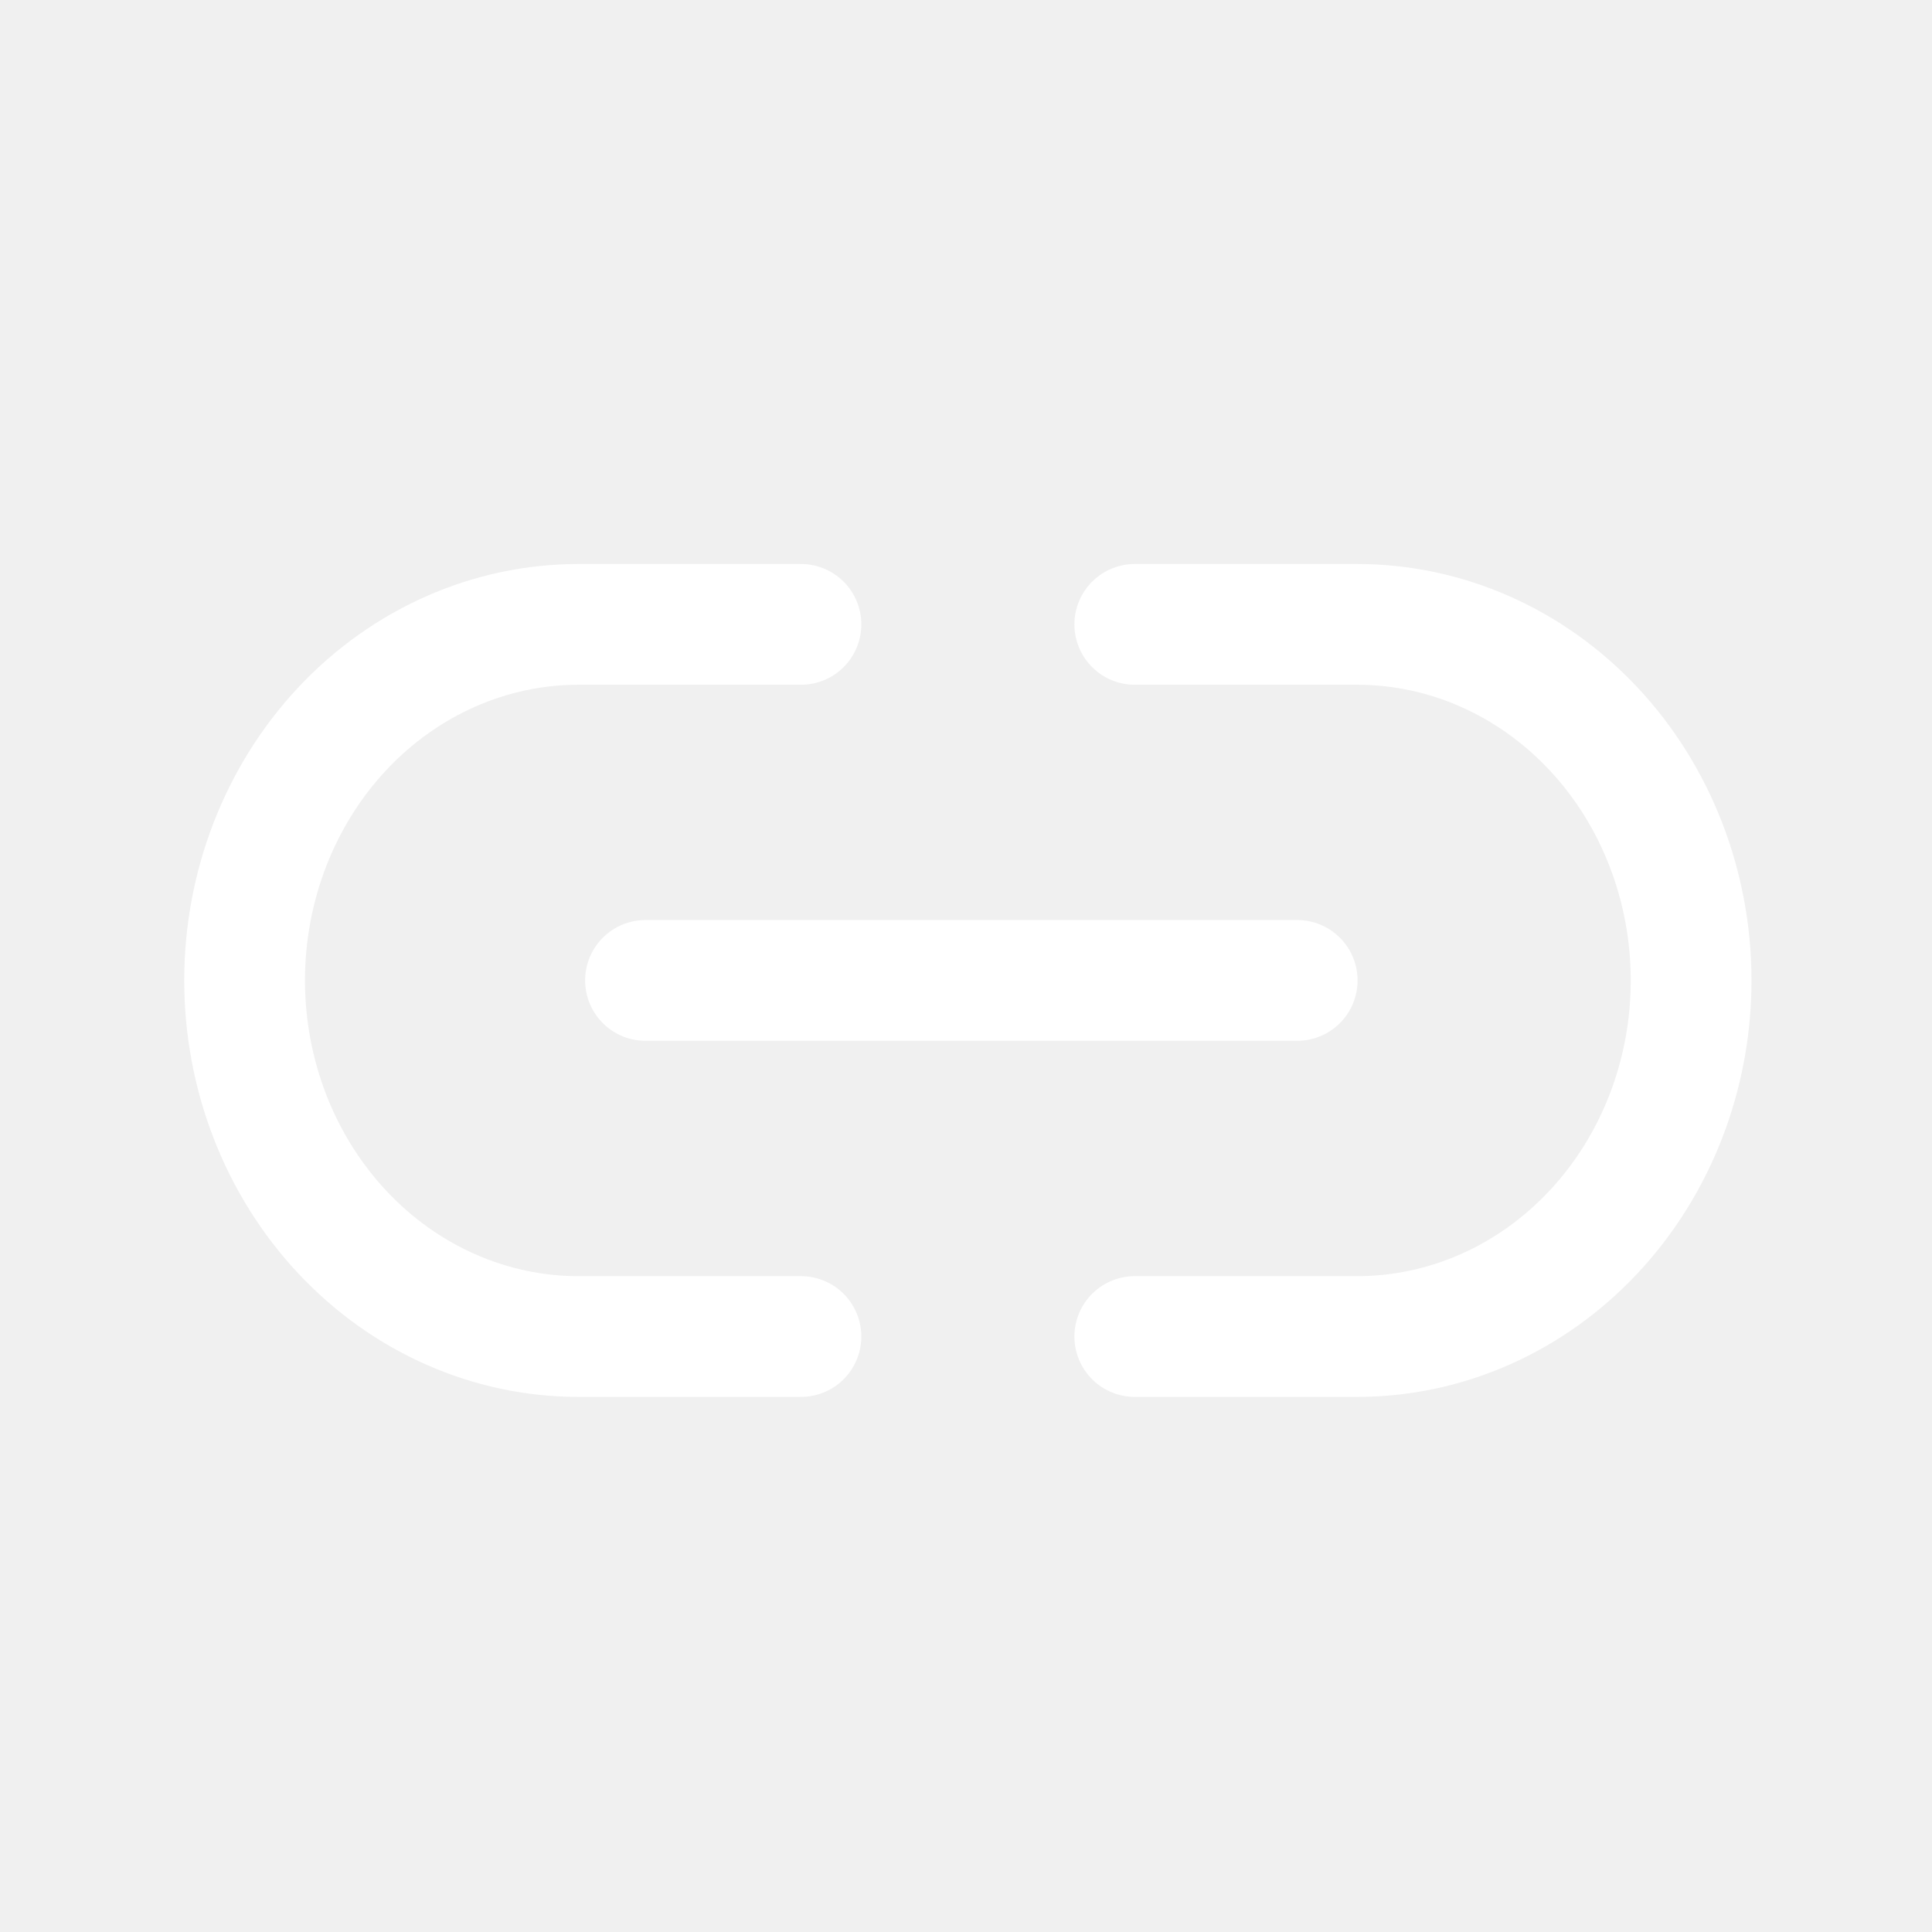
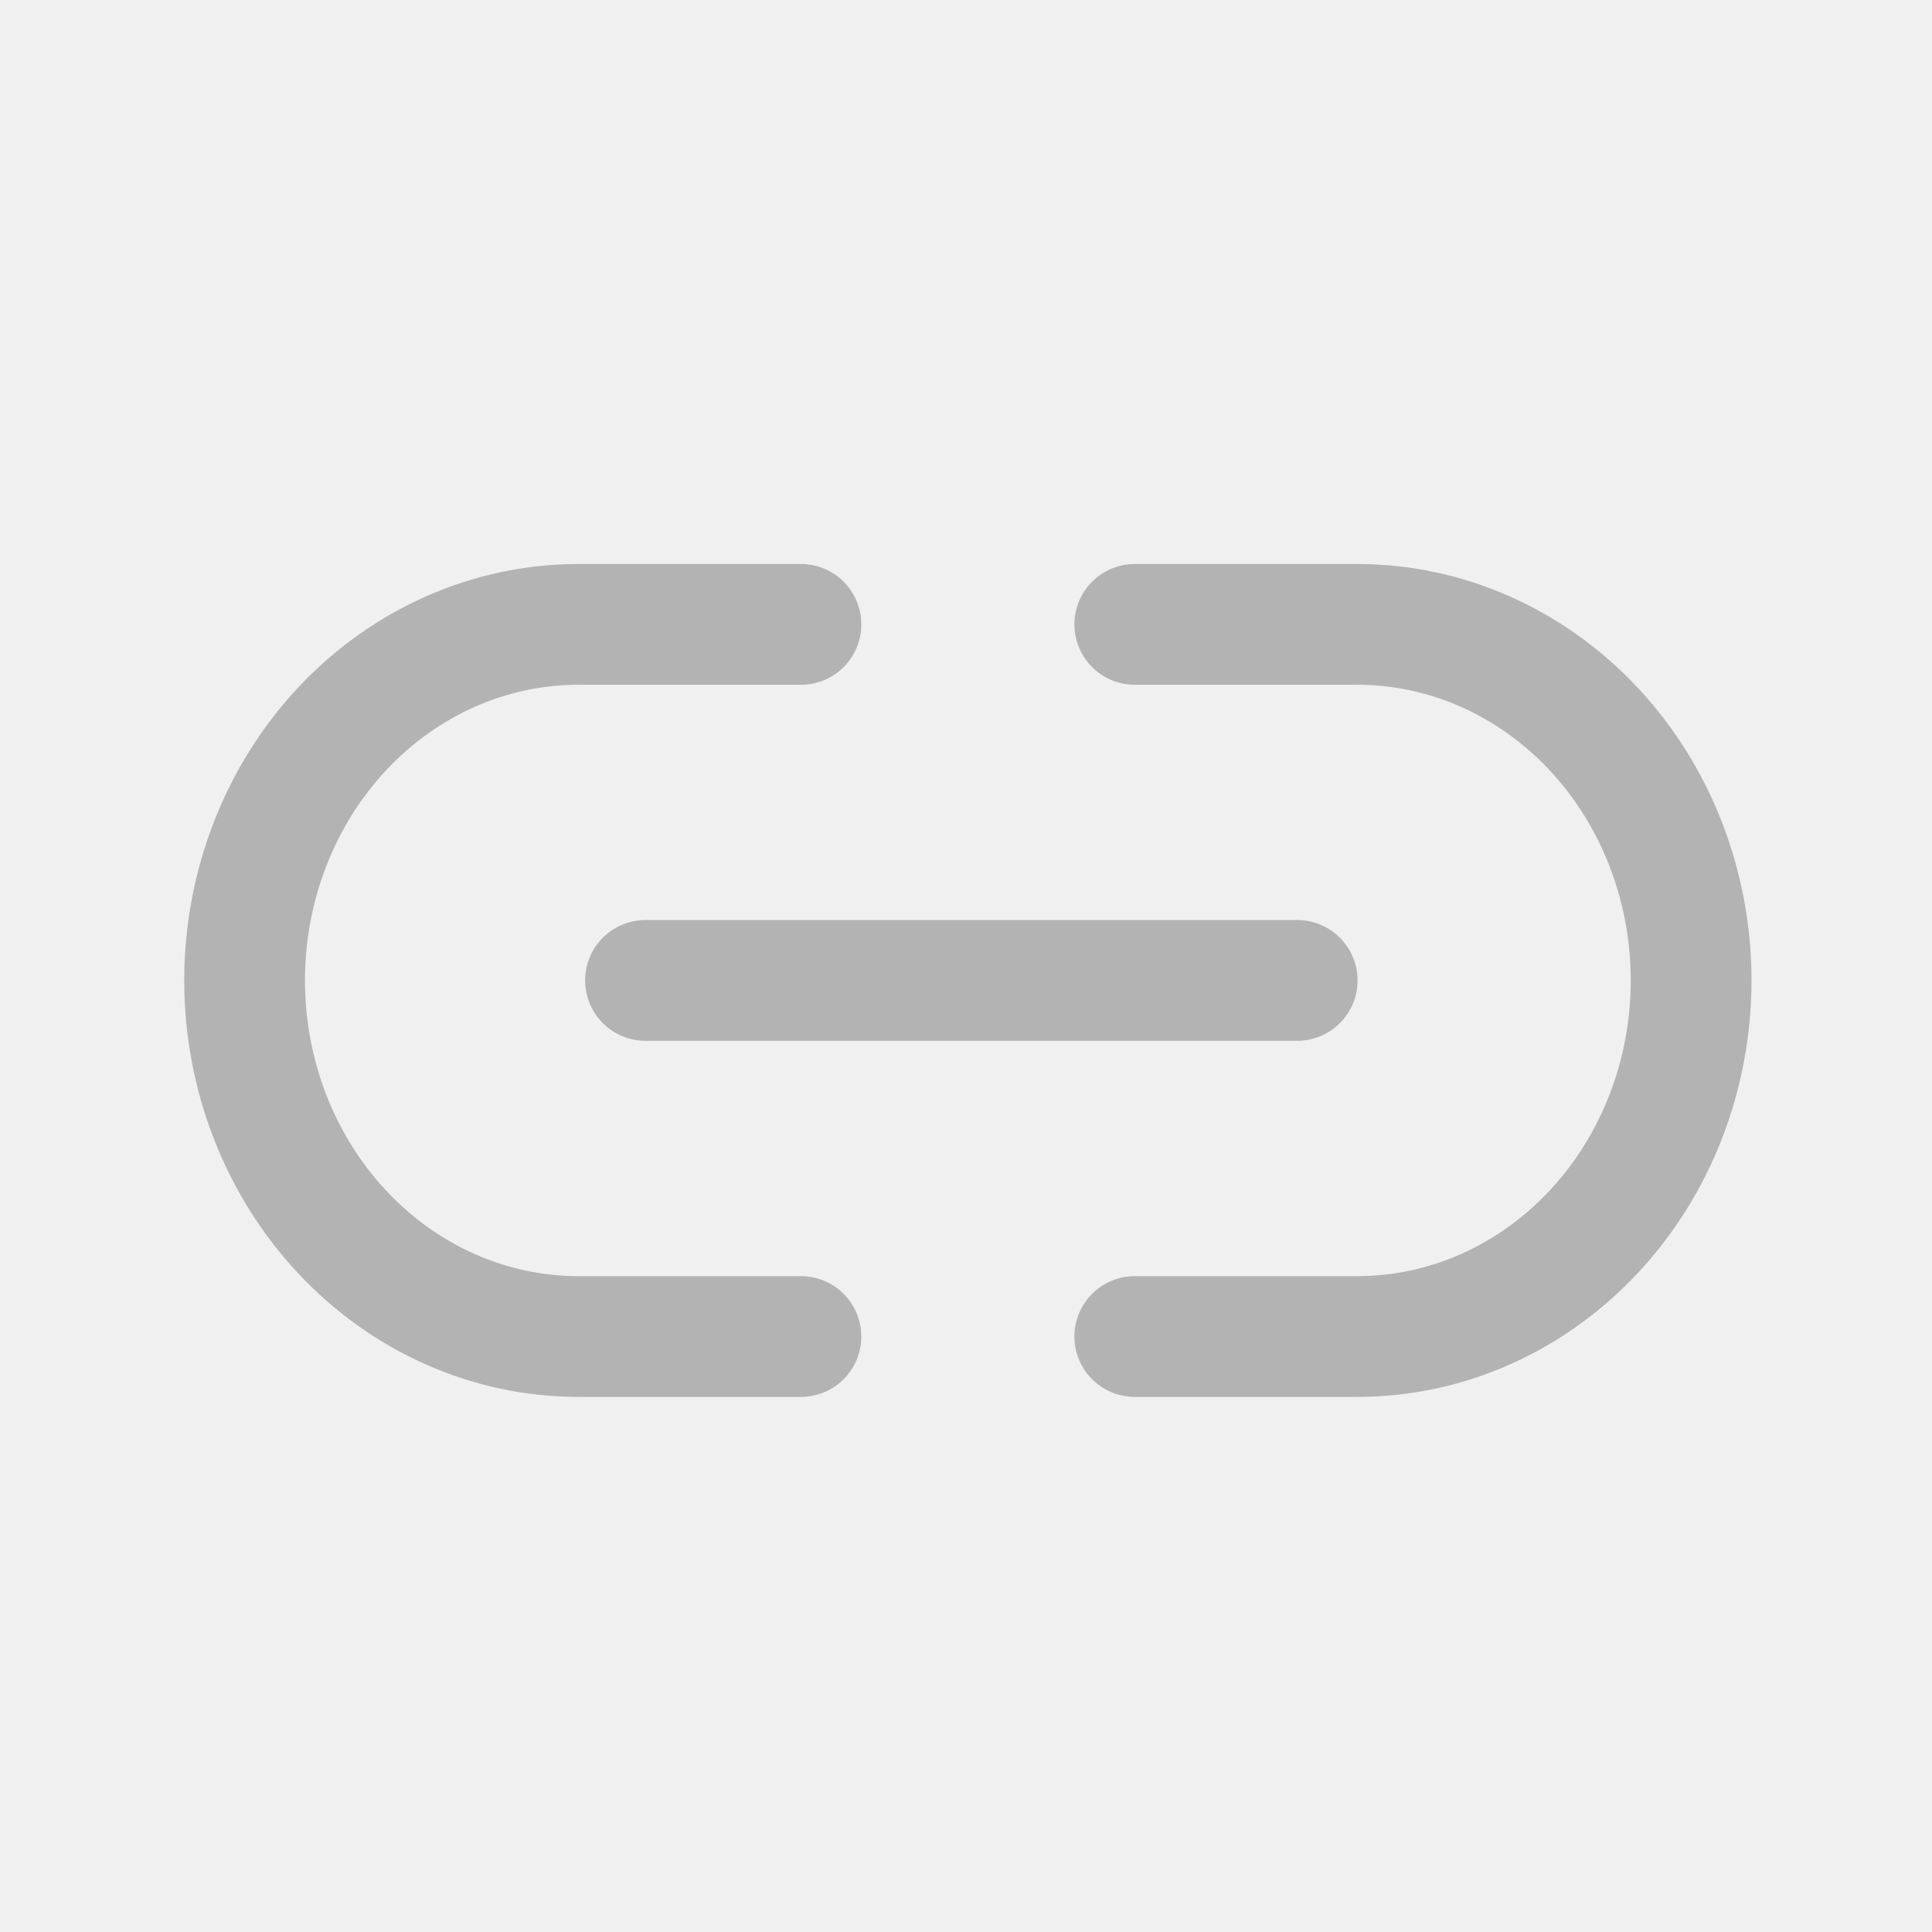
<svg xmlns="http://www.w3.org/2000/svg" width="28" height="28" viewBox="0 0 28 28" fill="none">
-   <path d="M11.608 19.37H8.383C7.1 19.37 5.869 18.826 4.962 17.858C4.055 16.89 3.545 15.578 3.545 14.209C3.545 12.841 4.055 11.528 4.962 10.56C5.869 9.593 7.1 9.049 8.383 9.049H11.608M16.446 9.049H19.671C20.954 9.049 22.185 9.593 23.092 10.56C24 11.528 24.509 12.841 24.509 14.209C24.509 15.578 24 16.89 23.092 17.858C22.185 18.826 20.954 19.37 19.671 19.37H16.446M9.355 14.209H18.8" stroke="#ffffff" stroke-width="1.75" stroke-linecap="round" stroke-linejoin="round" />
+   <path d="M11.608 19.37H8.383C7.1 19.37 5.869 18.826 4.962 17.858C4.055 16.89 3.545 15.578 3.545 14.209C3.545 12.841 4.055 11.528 4.962 10.56C5.869 9.593 7.1 9.049 8.383 9.049H11.608M16.446 9.049H19.671C20.954 9.049 22.185 9.593 23.092 10.56C24 11.528 24.509 12.841 24.509 14.209C24.509 15.578 24 16.89 23.092 17.858C22.185 18.826 20.954 19.37 19.671 19.37H16.446M9.355 14.209H18.8" stroke="#B3B3B3" stroke-width="1.75" stroke-linecap="round" stroke-linejoin="round" />
</svg>
